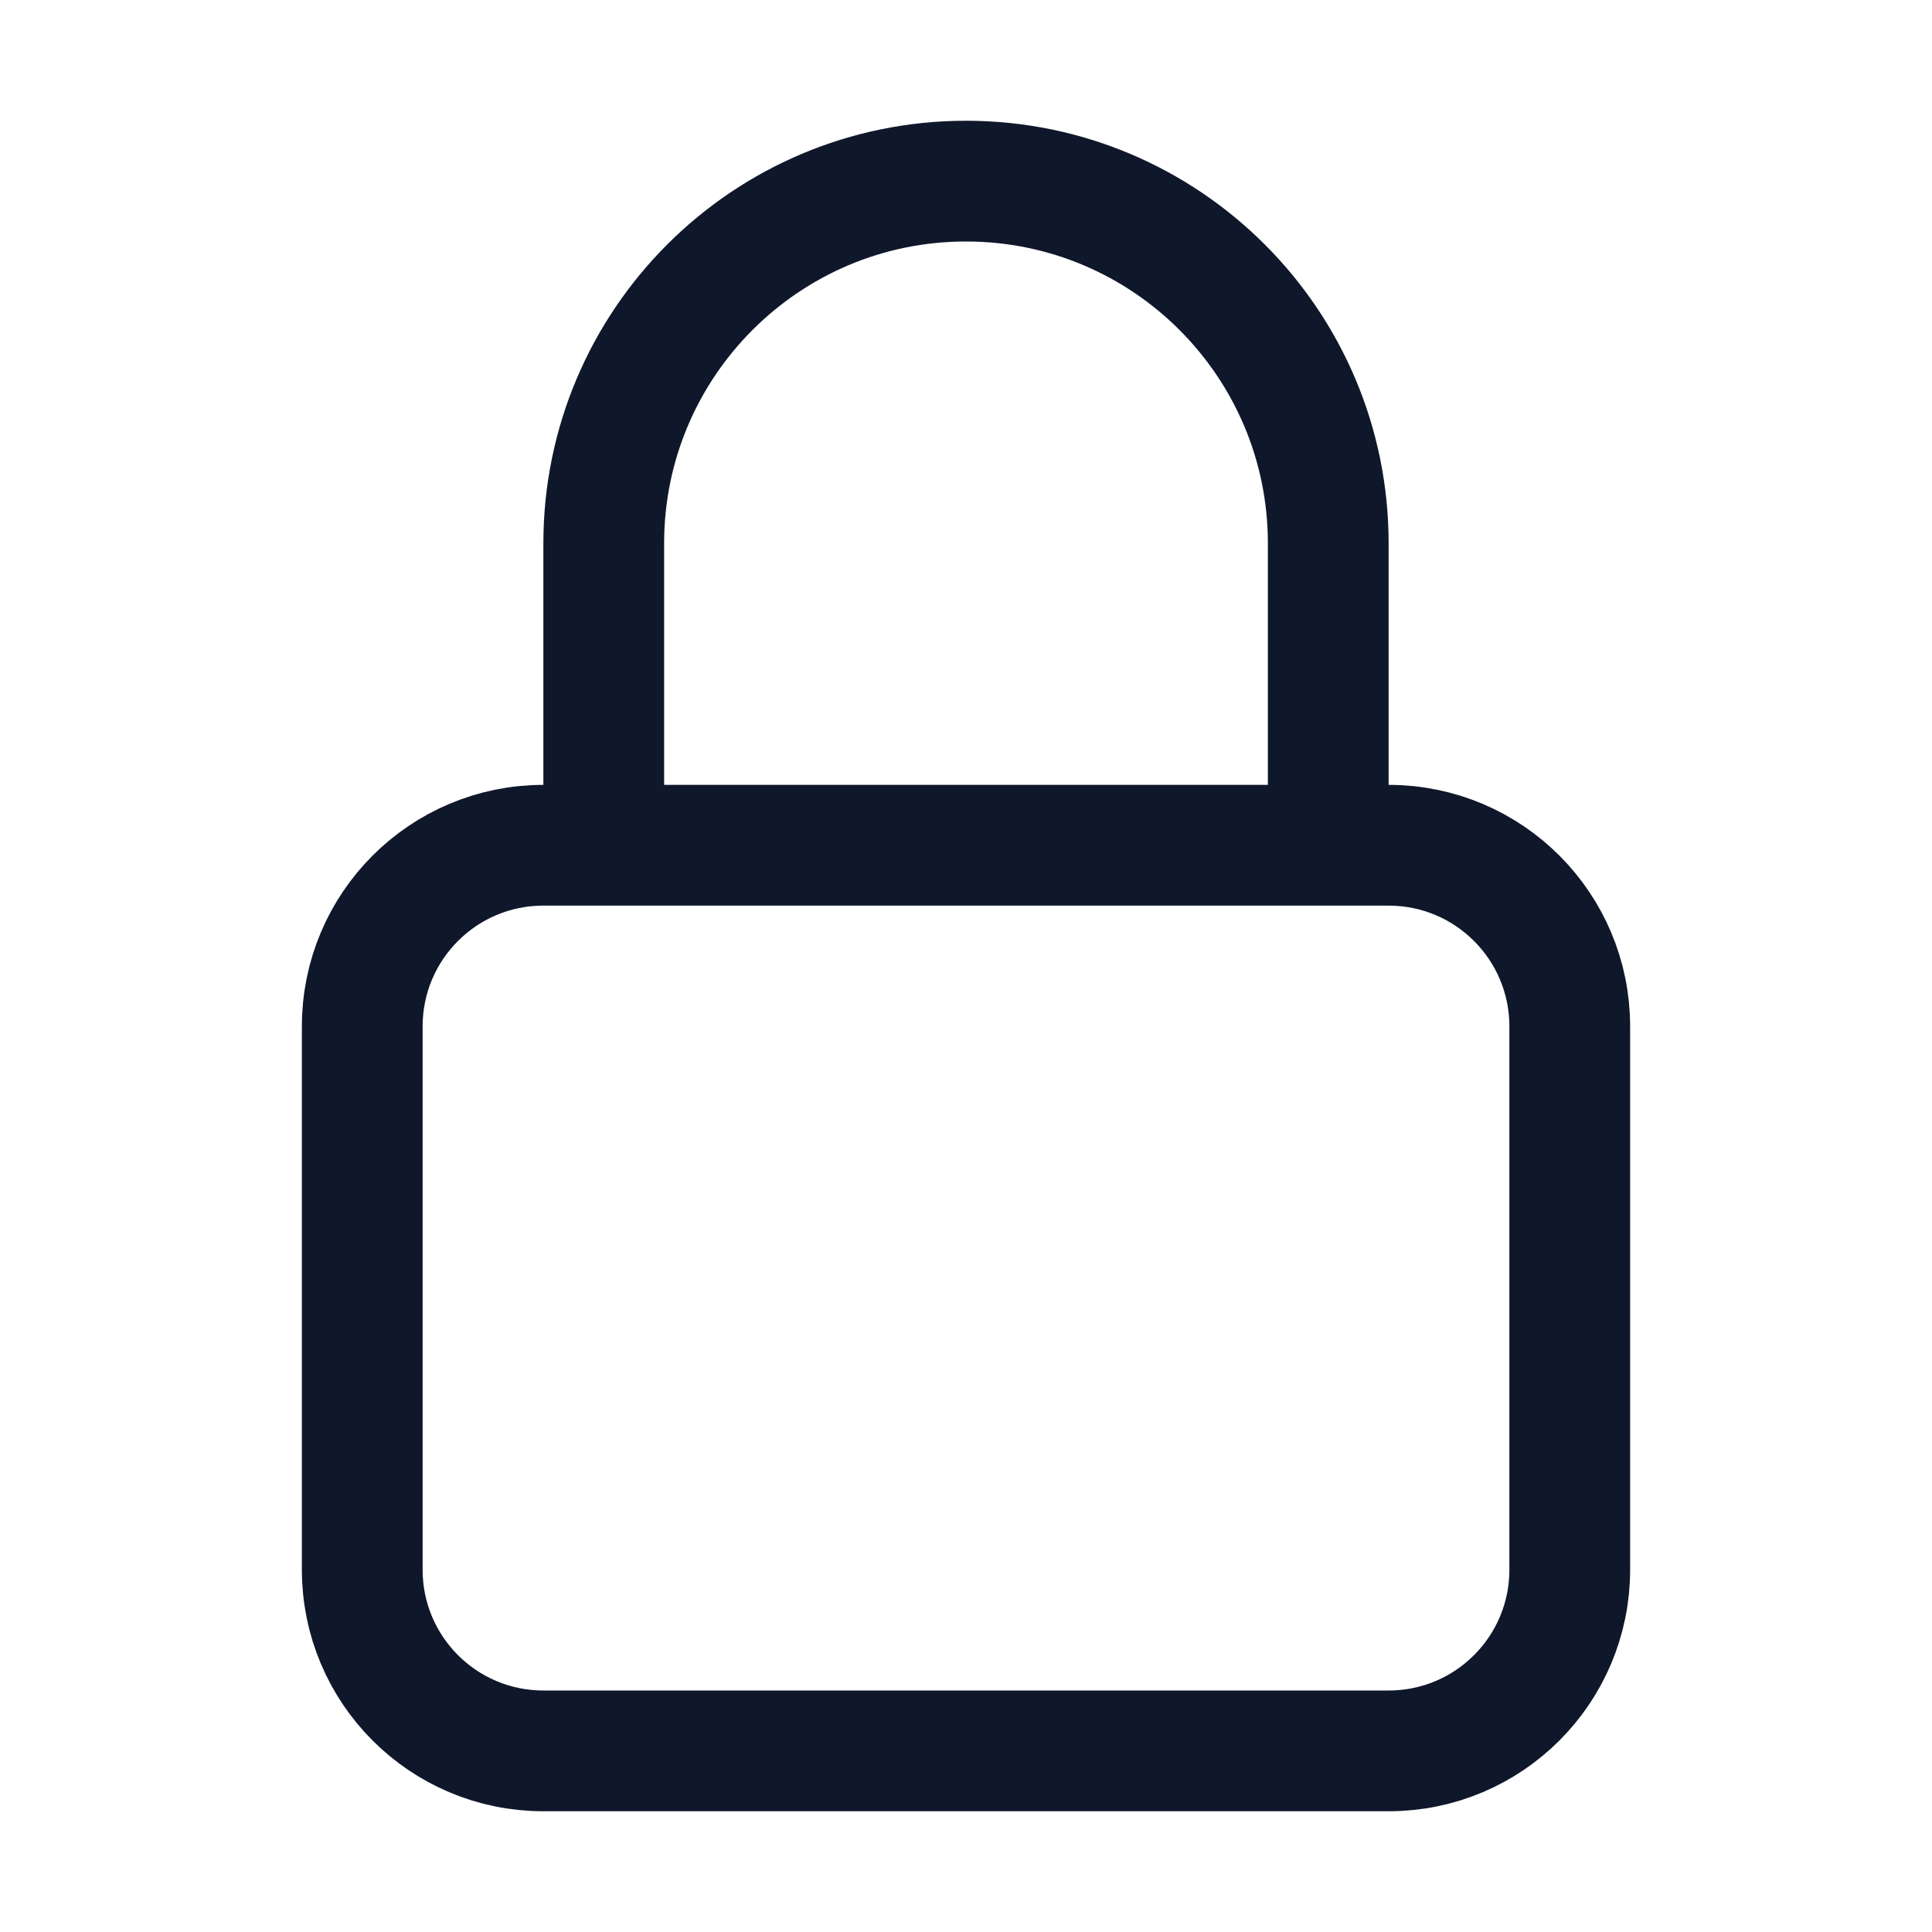
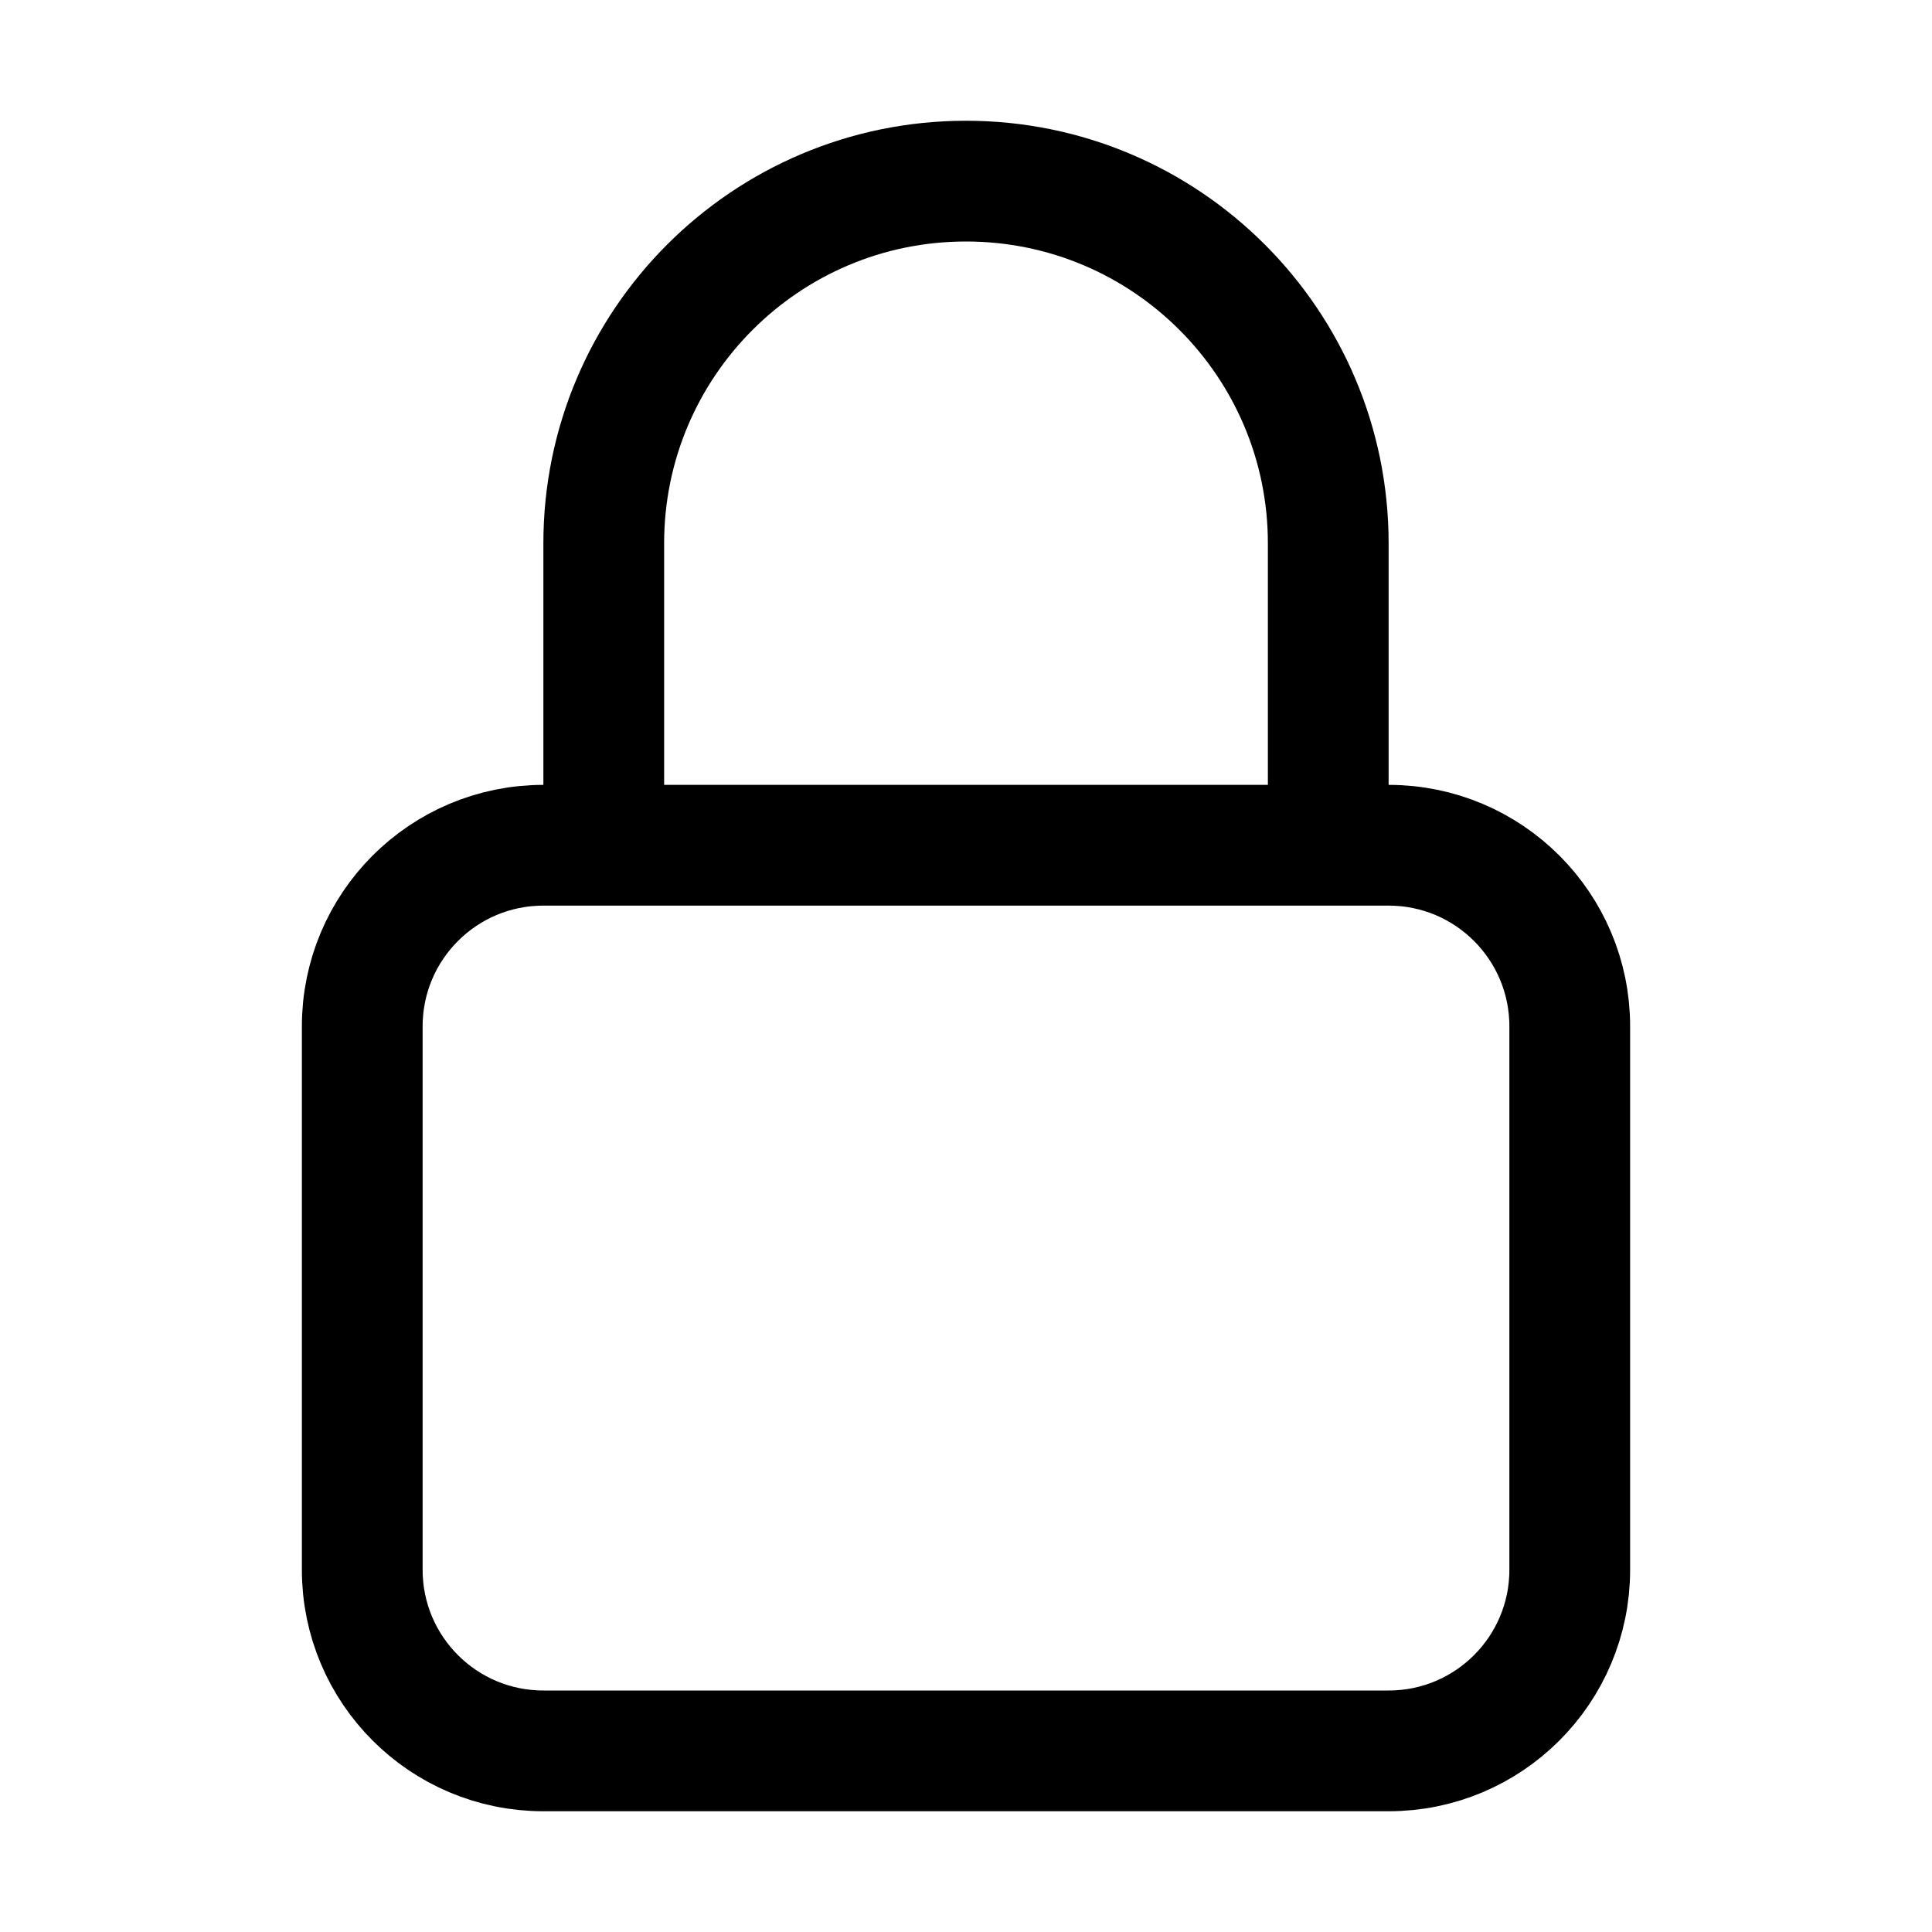
- <svg xmlns="http://www.w3.org/2000/svg" width="24" height="24" viewBox="0 0 24 24" fill="none">
-   <path d="M16.5 10.5V6.75C16.5 4.265 14.485 2.25 12 2.25C9.515 2.25 7.5 4.265 7.5 6.75V10.5M6.75 21.75H17.25C18.493 21.75 19.5 20.743 19.5 19.5V12.75C19.5 11.507 18.493 10.5 17.25 10.5H6.75C5.507 10.5 4.5 11.507 4.5 12.75V19.5C4.5 20.743 5.507 21.75 6.75 21.75Z" stroke="#0F172A" stroke-width="1.5" stroke-linecap="round" stroke-linejoin="round" />
+ <svg xmlns="http://www.w3.org/2000/svg" width="24" height="24" fill="none" viewBox="0 0 24 24" stroke-width="1.5" stroke="currentColor">
+   <path d="M16.5 10.5V6.75C16.5 4.265 14.485 2.25 12 2.25C9.515 2.25 7.5 4.265 7.5 6.75V10.5M6.75 21.75H17.25C18.493 21.75 19.5 20.743 19.5 19.5V12.75C19.5 11.507 18.493 10.5 17.25 10.5H6.75C5.507 10.5 4.5 11.507 4.5 12.75V19.5C4.5 20.743 5.507 21.75 6.75 21.75Z" stroke-linecap="round" stroke-linejoin="round" />
</svg>
